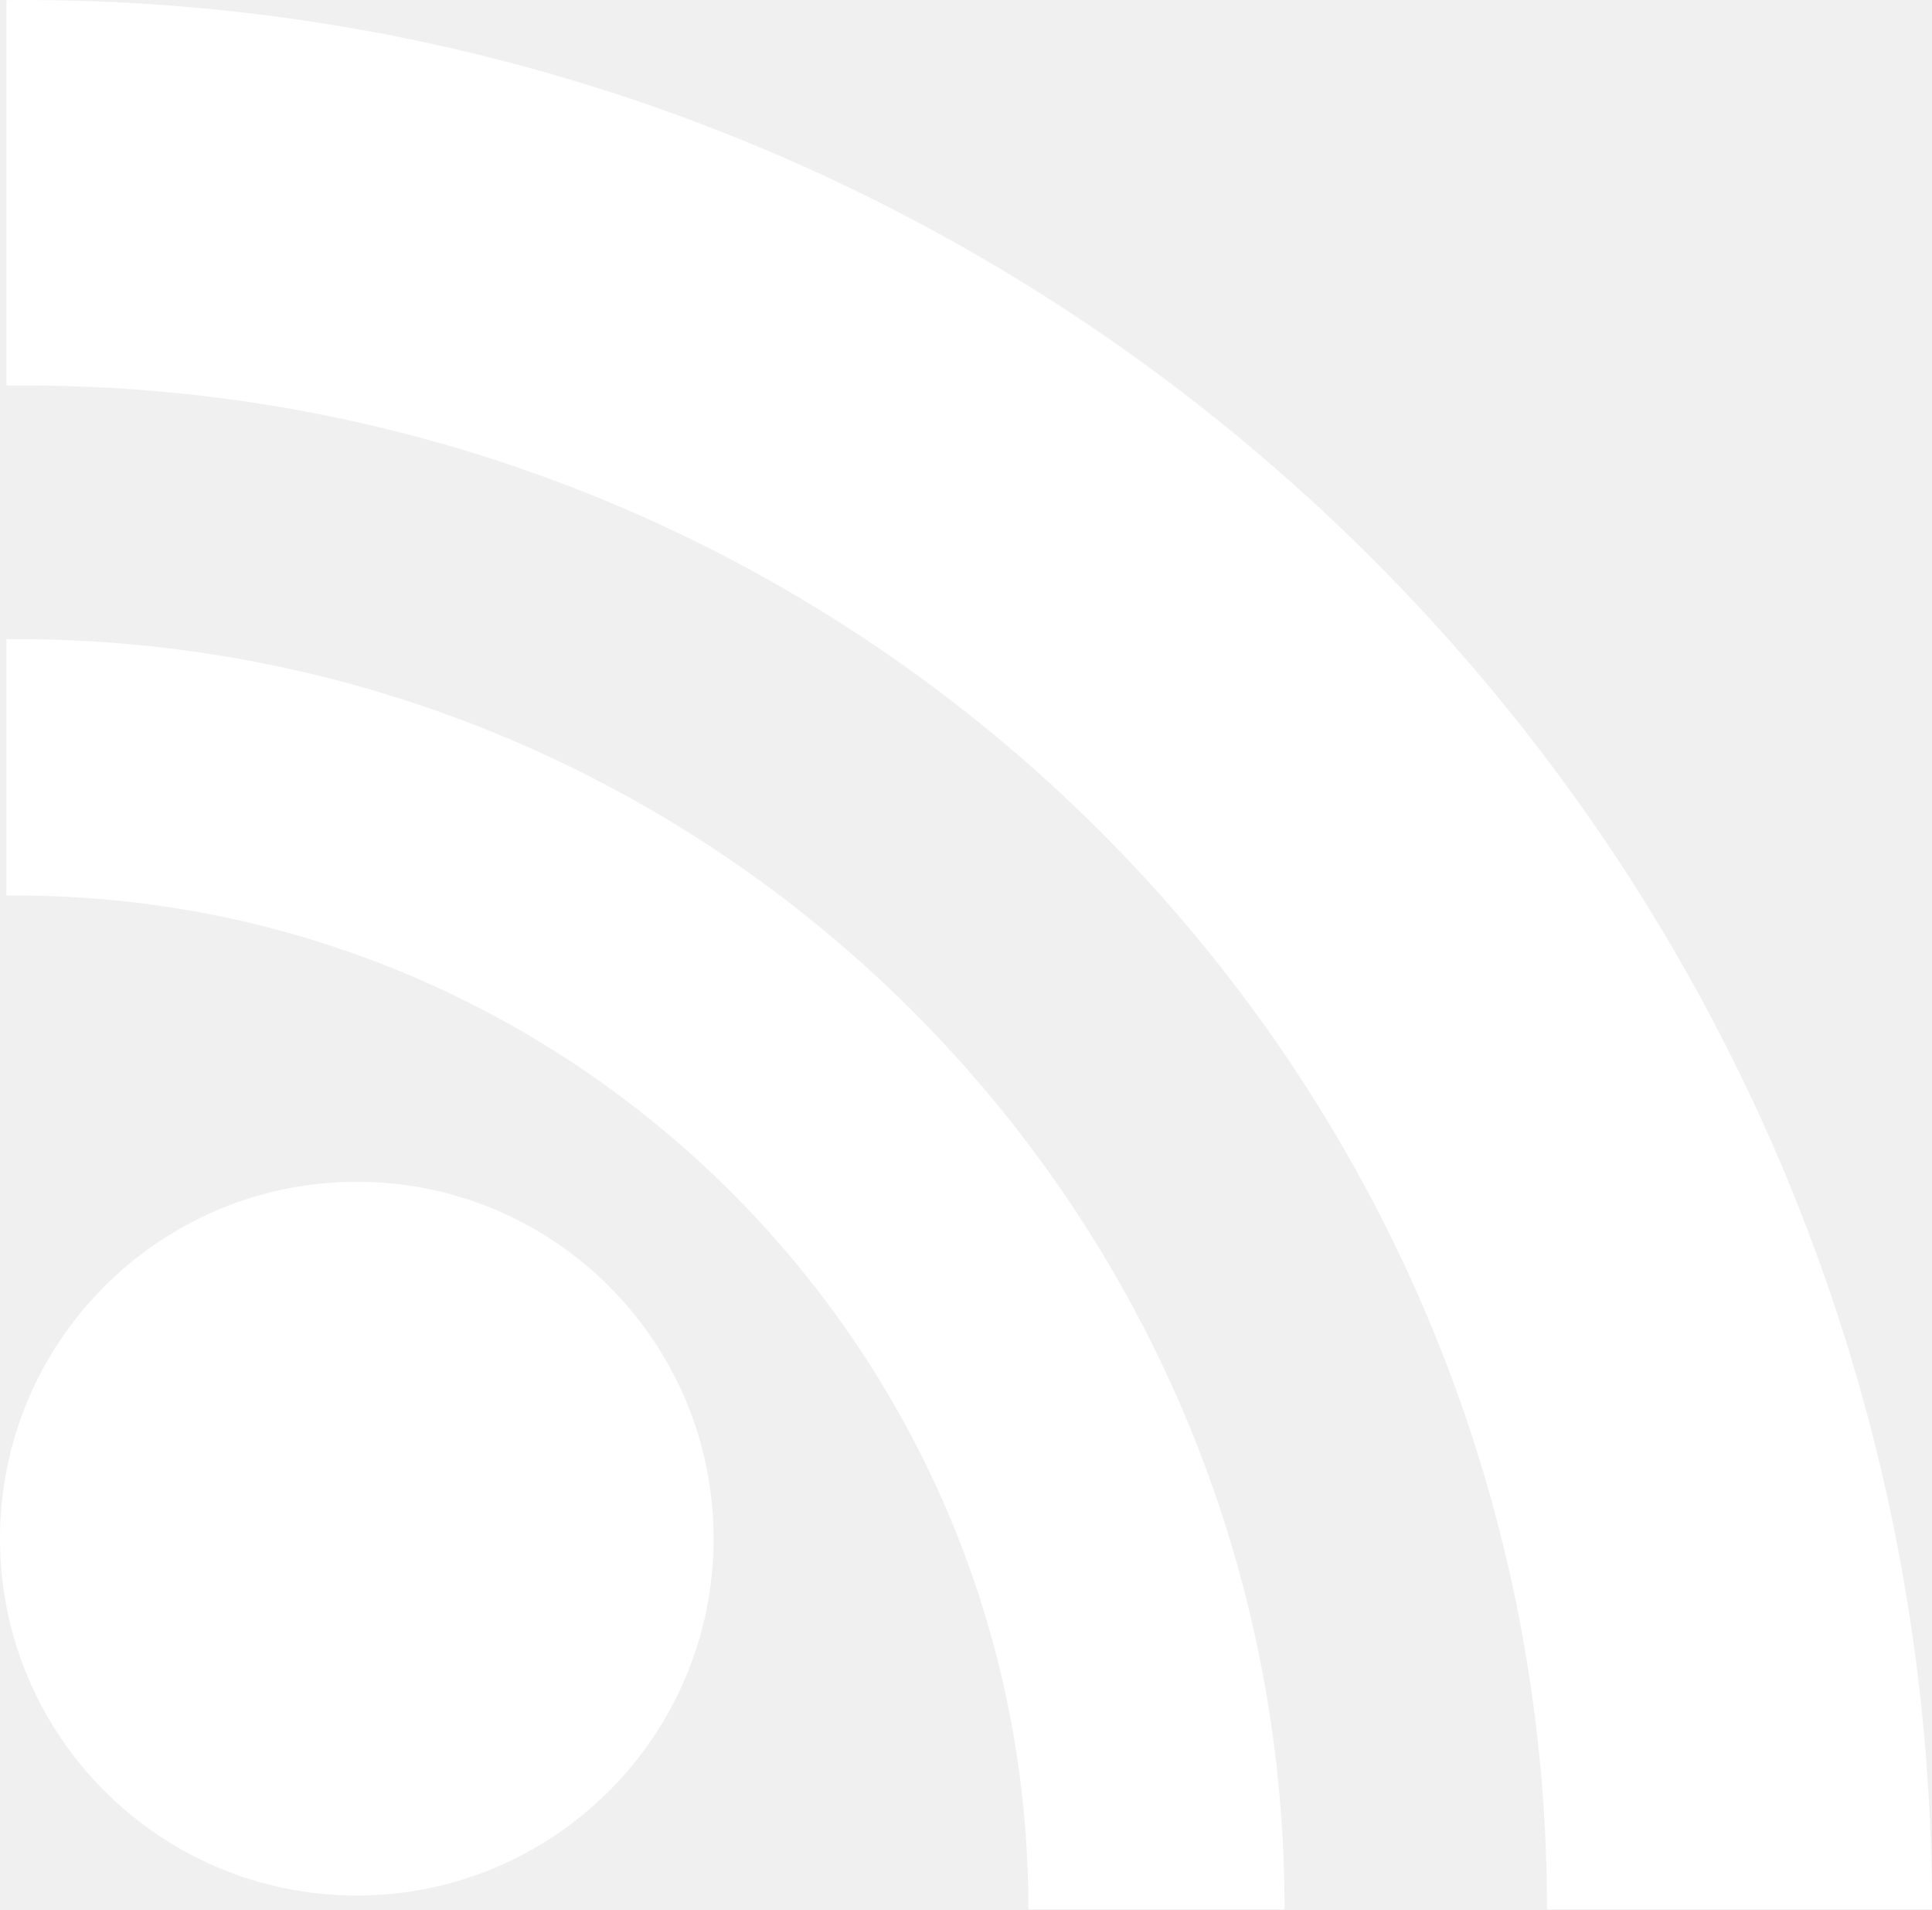
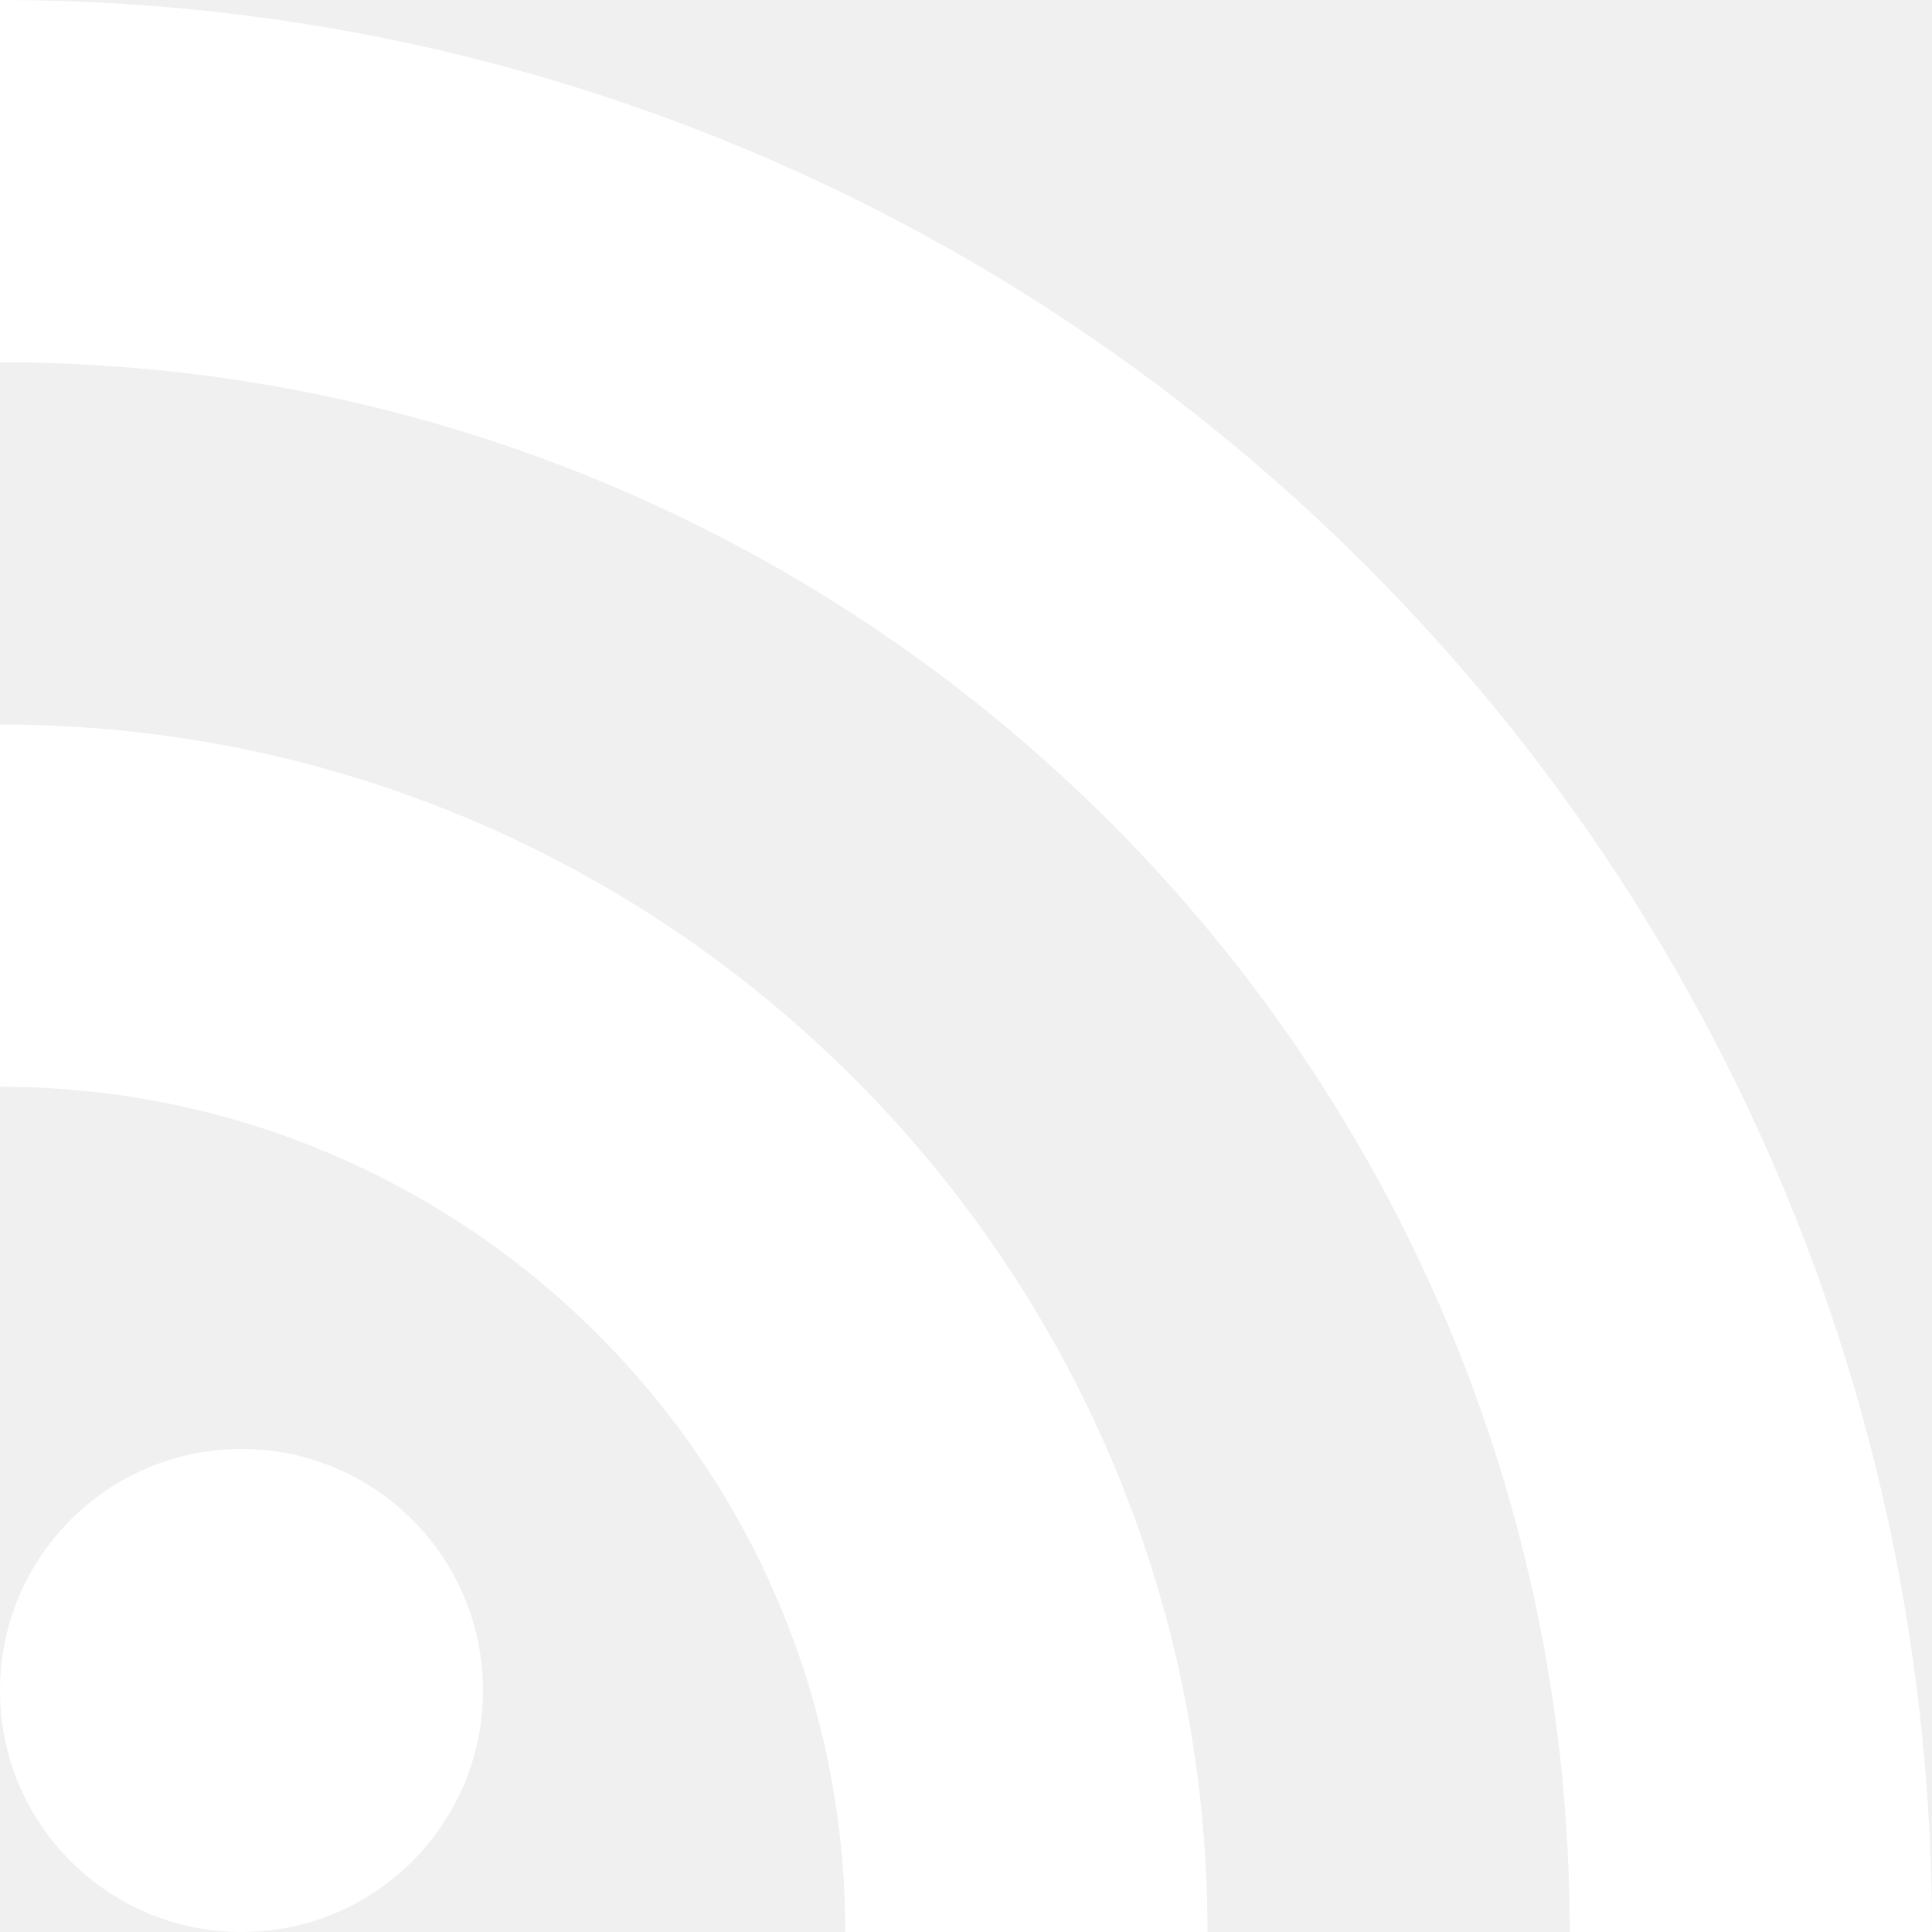
- <svg xmlns="http://www.w3.org/2000/svg" width="166.269" height="164.288" id="svg2" version="1.1">
-   <defs id="defs4">
-     <clipPath clipPathUnits="userSpaceOnUse" id="clipPath3060">
-       <path style="fill:none;stroke:#000000;stroke-width:1px;stroke-linecap:butt;stroke-linejoin:miter;stroke-opacity:1" d="m 156.429,159.862 0,168.929 187.857,0 -2.143,-178.929 z" id="path3062" />
-     </clipPath>
-     <clipPath clipPathUnits="userSpaceOnUse" id="clipPath3064">
-       <path style="fill:none;stroke:#000000;stroke-width:1px;stroke-linecap:butt;stroke-linejoin:miter;stroke-opacity:1" d="m 156.429,159.862 0,168.929 187.857,0 -2.143,-178.929 z" id="path3066" />
-     </clipPath>
-   </defs>
-   <g id="layer1" transform="translate(136.5633,-106.419)">
-     <path style="fill:#ffffff;fill-opacity:1" id="path2985" d="m 217.143,326.648 c 0,33.137 -26.863,60 -60,60 -33.137,0 -60,-26.863 -60,-60 0,-33.137 26.863,-60 60,-60 33.137,0 60,26.863 60,60 z" transform="matrix(0.5117596,0,0,0.5117596,-186.277,71.64403)" />
-     <path style="fill:#ffffff;fill-opacity:1" d="m 157.147,219.491 c -60.357,0 -109.298,48.941 -109.298,109.298 0,60.357 48.941,109.277 109.298,109.277 60.357,0 109.277,-48.92 109.277,-109.277 0,-60.357 -48.92,-109.298 -109.277,-109.298 z m 0,22.061 c 48.18,0 87.237,39.058 87.237,87.237 0,48.18 -39.058,87.237 -87.237,87.237 -48.18,0 -87.237,-39.058 -87.237,-87.237 0,-48.18 39.058,-87.237 87.237,-87.237 z" id="path2987" clip-path="url(#clipPath3064)" transform="translate(-292.4392,-58.08377)" />
-     <path style="fill:#ffffff;fill-opacity:1" d="m 157.873,164.503 c -90.732,0 -164.304,73.571 -164.304,164.304 0,90.732 73.571,164.272 164.304,164.272 90.732,0 164.272,-73.54 164.272,-164.272 0,-90.732 -73.54,-164.304 -164.272,-164.304 z m 0,33.163 c 72.427,0 131.14,58.714 131.14,131.14 0,72.427 -58.714,131.14 -131.14,131.14 -72.427,0 -131.14,-58.714 -131.14,-131.14 0,-72.427 58.714,-131.14 131.14,-131.14 z" id="path2987-6" clip-path="url(#clipPath3060)" transform="translate(-292.4392,-58.08377)" />
+ <svg xmlns="http://www.w3.org/2000/svg" height="16px" version="1.1" viewBox="0 0 16 16" width="16px" id="svg2">
+   <defs id="defs6" />
+   <g fill="none" fill-rule="evenodd" id="Icons with numbers" stroke="none" stroke-width="1" style="fill:#ffffff">
+     <g fill="#000000" id="Group" transform="translate(0, -192)" style="fill:#ffffff">
+       <path d="M7,208 C7,204.134 3.866,201 0,201 L0,198 C5.523,198 10,202.477 10,208 Z M2,208 C0.895,208 0,207.105 0,206 C0,204.895 0.895,204 2,204 C3.105,204 4,204.895 4,206 C4,207.105 3.105,208 2,208 Z M13,208 C13,200.82 7.18,195 0,195 L0,192 C8.837,192 16,199.163 16,208 Z M13,208" id="Oval 213" style="fill:#ffffff" />
+     </g>
  </g>
</svg>
